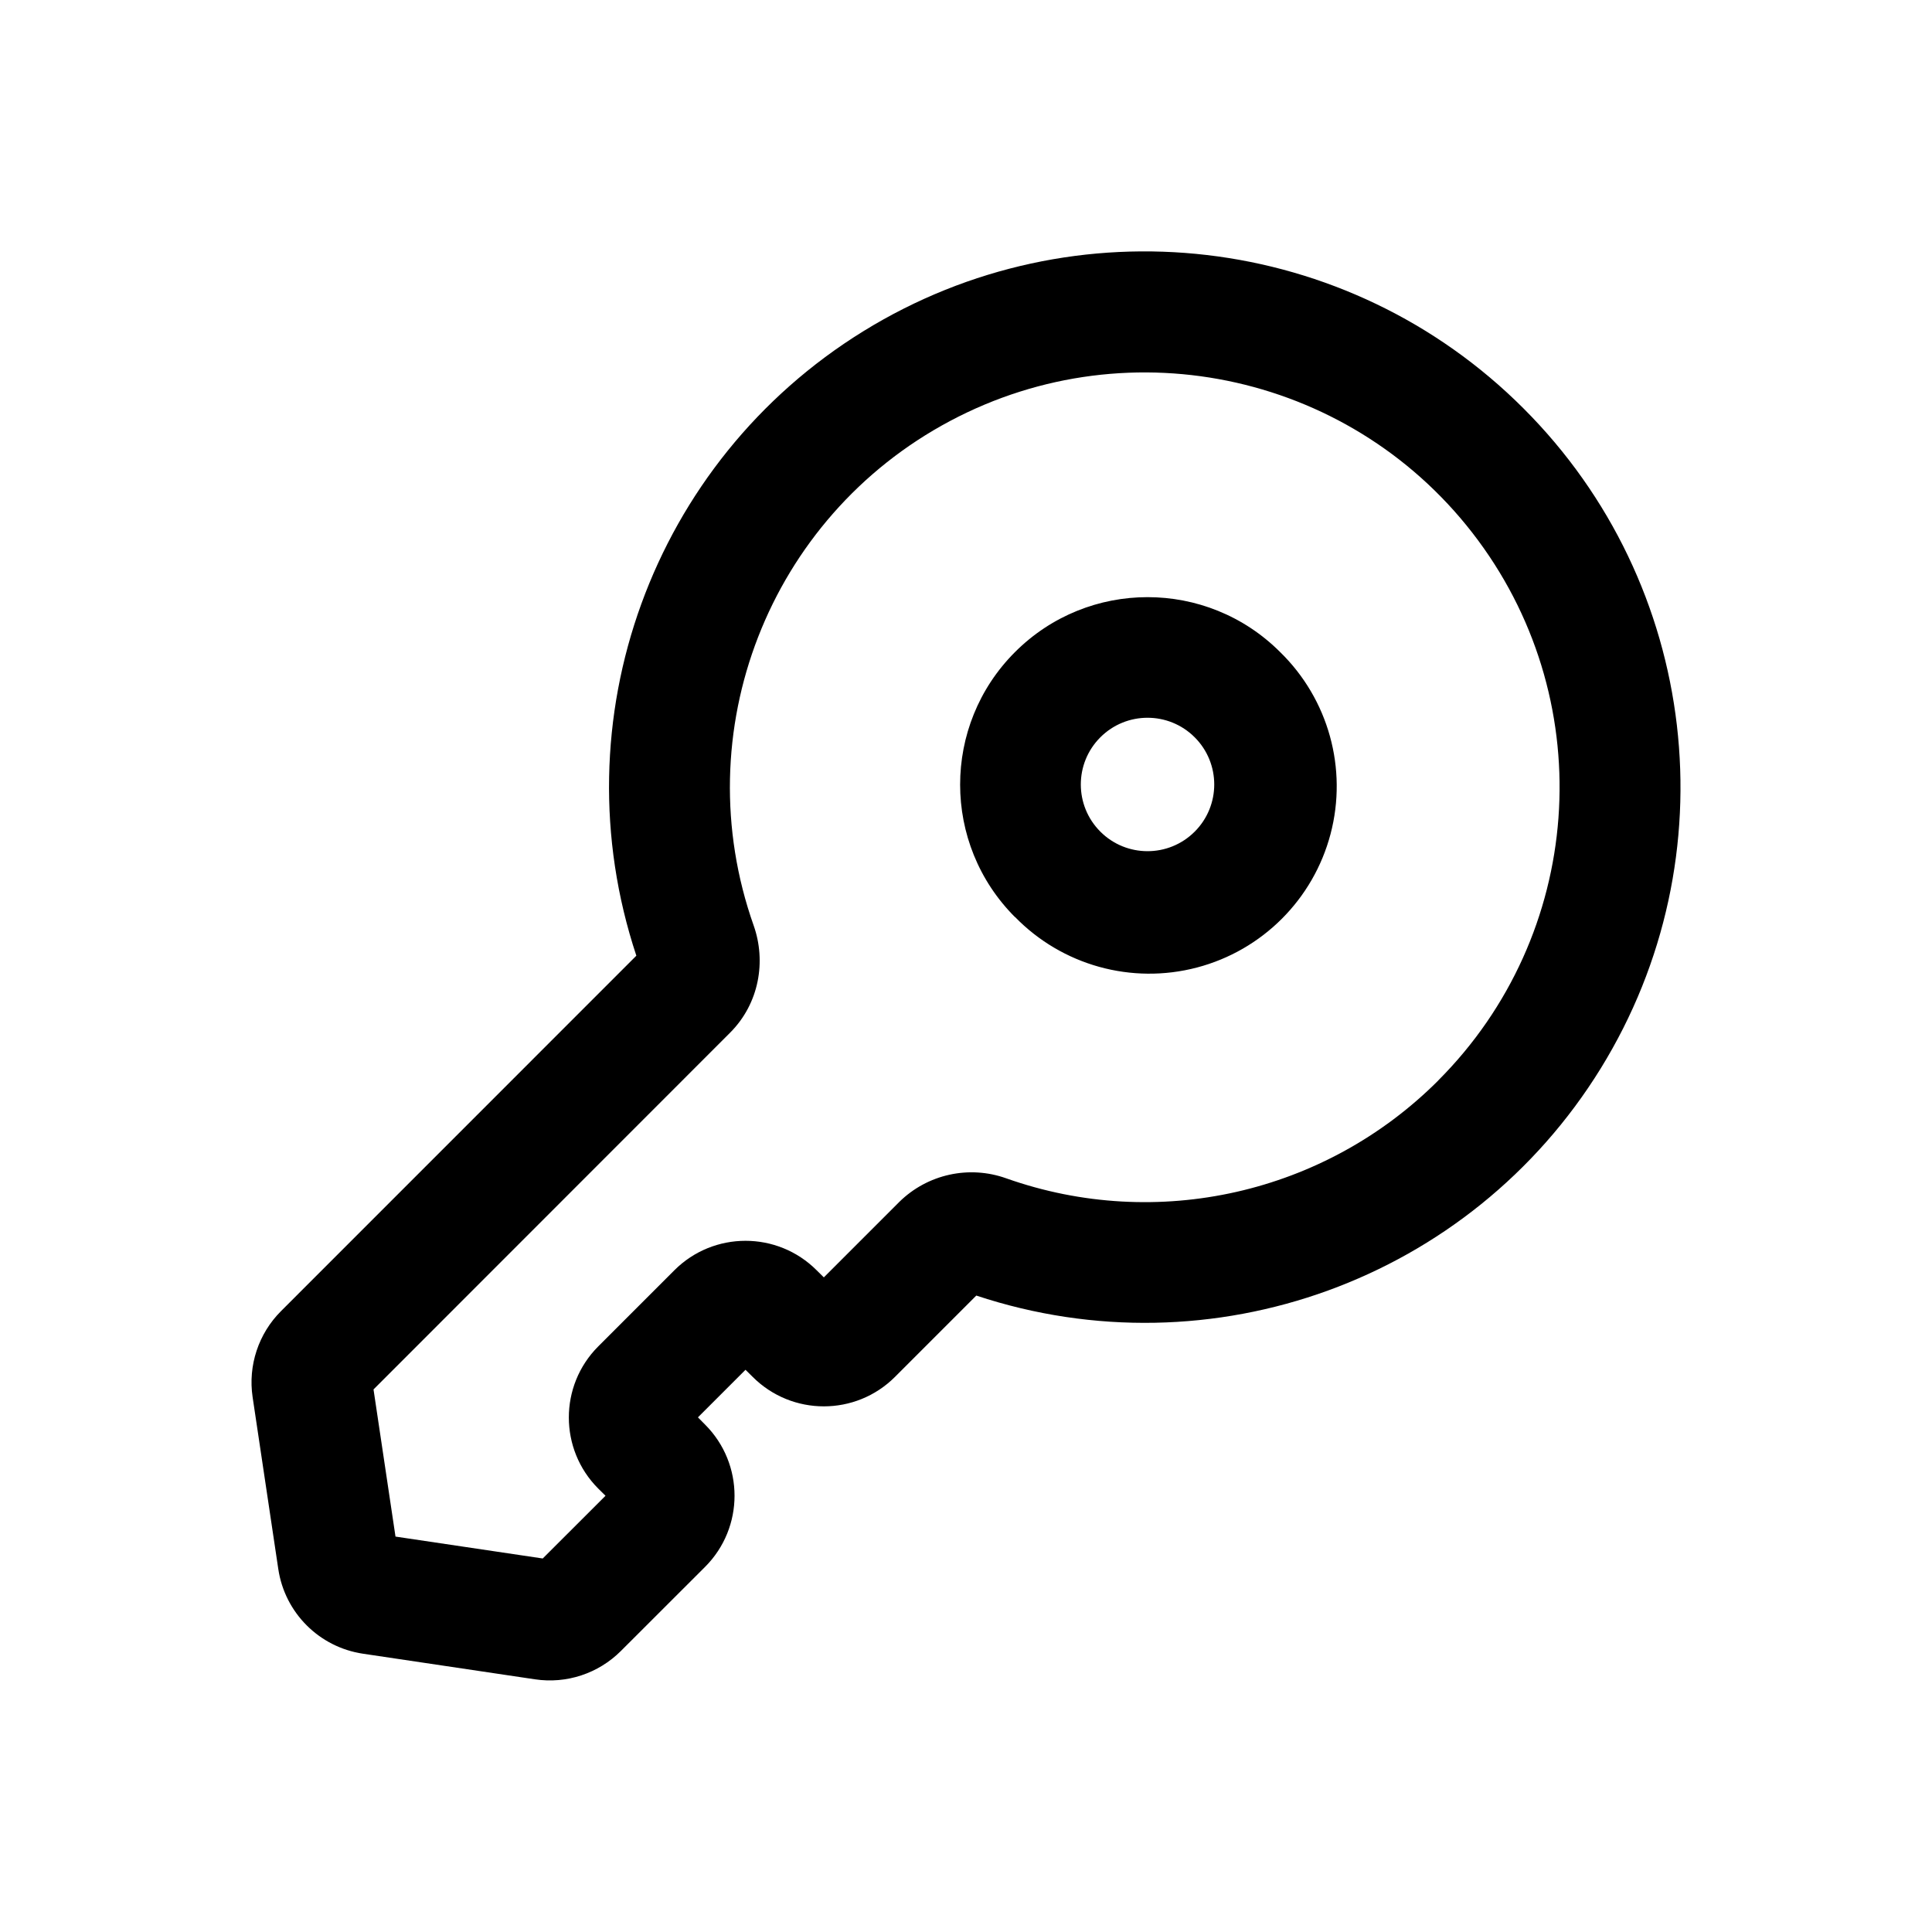
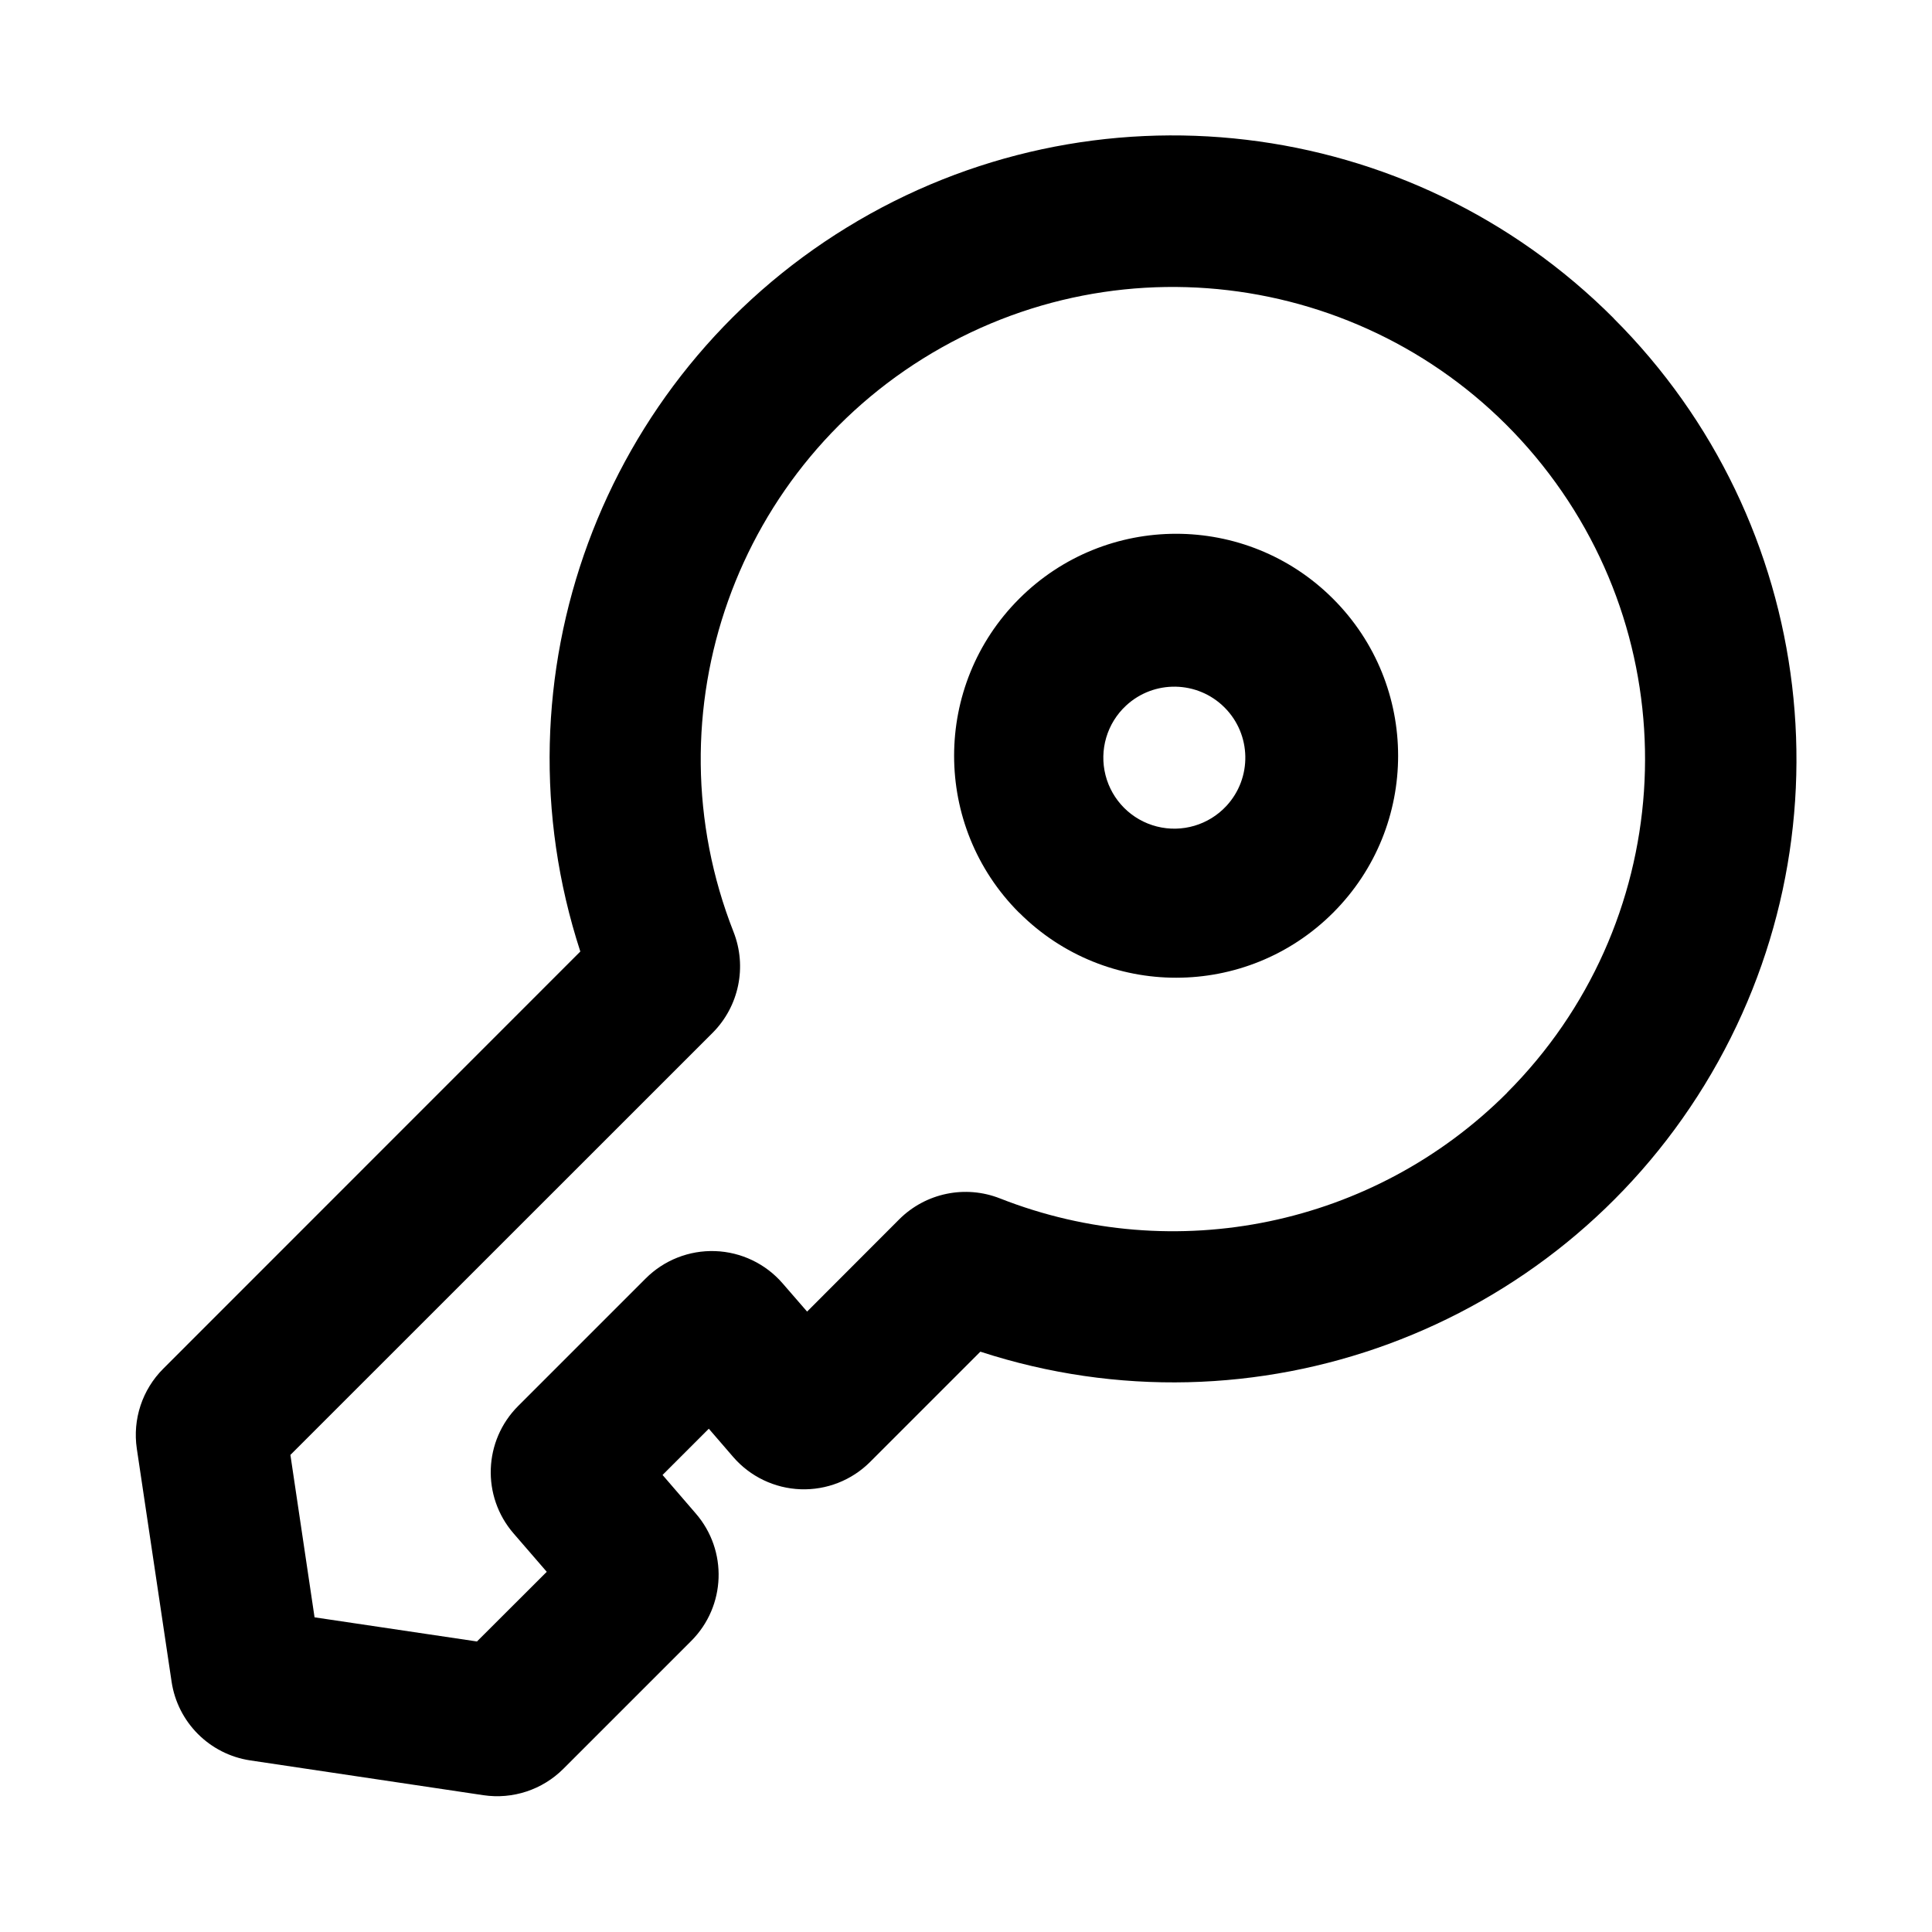
- <svg xmlns="http://www.w3.org/2000/svg" width="24" height="24" fill="currentColor" viewBox="0 0 24 24">
-   <path fill="#000" fill-rule="evenodd" d="M17.866 13.422a5.153 5.153 0 1 0-8.503-1.923c.155.44.071.965-.294 1.33L4.64 17.26l.273 1.828 1.829.272.78-.779-.09-.089a1.25 1.25 0 0 1 0-1.767l.945-.945a1.25 1.25 0 0 1 1.768 0l.089.088.937-.937a1.28 1.28 0 0 1 1.33-.293 5.154 5.154 0 0 0 5.365-1.215Zm1.06-8.348a6.653 6.653 0 0 1-6.798 11.02l-1.01 1.01a1.25 1.25 0 0 1-1.768 0l-.089-.088-.591.591.089.09a1.25 1.25 0 0 1 0 1.767l-1.046 1.045c-.28.28-.676.411-1.068.352l-2.136-.318a1.25 1.25 0 0 1-1.052-1.052l-.319-2.136a1.25 1.25 0 0 1 .353-1.068l4.414-4.415a6.653 6.653 0 0 1 11.021-6.798Zm-4.085 5.257a.828.828 0 1 1-1.172-1.172.828.828 0 0 1 1.172 1.172Zm-2.232 1.06A2.328 2.328 0 1 0 15.902 8.1a2.328 2.328 0 0 0-3.293 3.293Z" clip-rule="evenodd" />
+ <svg xmlns="http://www.w3.org/2000/svg" width="16" height="16" fill="currentColor" viewBox="0 0 16 16">
+   <path fill="#000" fill-rule="evenodd" d="M12.48 9.05a3.91 3.91 0 1 0-6.405-1.332.78.78 0 0 1-.173.835l-3.497 3.496.2 1.345 1.345.2.578-.577-.275-.318a.775.775 0 0 1 .038-1.055l1.056-1.056a.775.775 0 0 1 1.134.04l.203.234.763-.764a.778.778 0 0 1 .835-.173 3.912 3.912 0 0 0 4.198-.874Zm.883-6.414a5.16 5.16 0 0 1-5.244 8.558l-.913.913a.775.775 0 0 1-1.134-.041l-.202-.234-.383.383.275.319a.775.775 0 0 1-.037 1.055l-1.06 1.06a.775.775 0 0 1-.662.218l-1.93-.288a.775.775 0 0 1-.652-.652l-.288-1.93a.775.775 0 0 1 .219-.662L4.806 7.88a5.16 5.16 0 0 1 8.558-5.244Zm-3.207 4.039a.588.588 0 1 1-.831-.831.588.588 0 0 1 .831.831Zm-1.715.884a1.838 1.838 0 1 0 2.599-2.6 1.838 1.838 0 0 0-2.6 2.6Z" clip-rule="evenodd" />
</svg>
